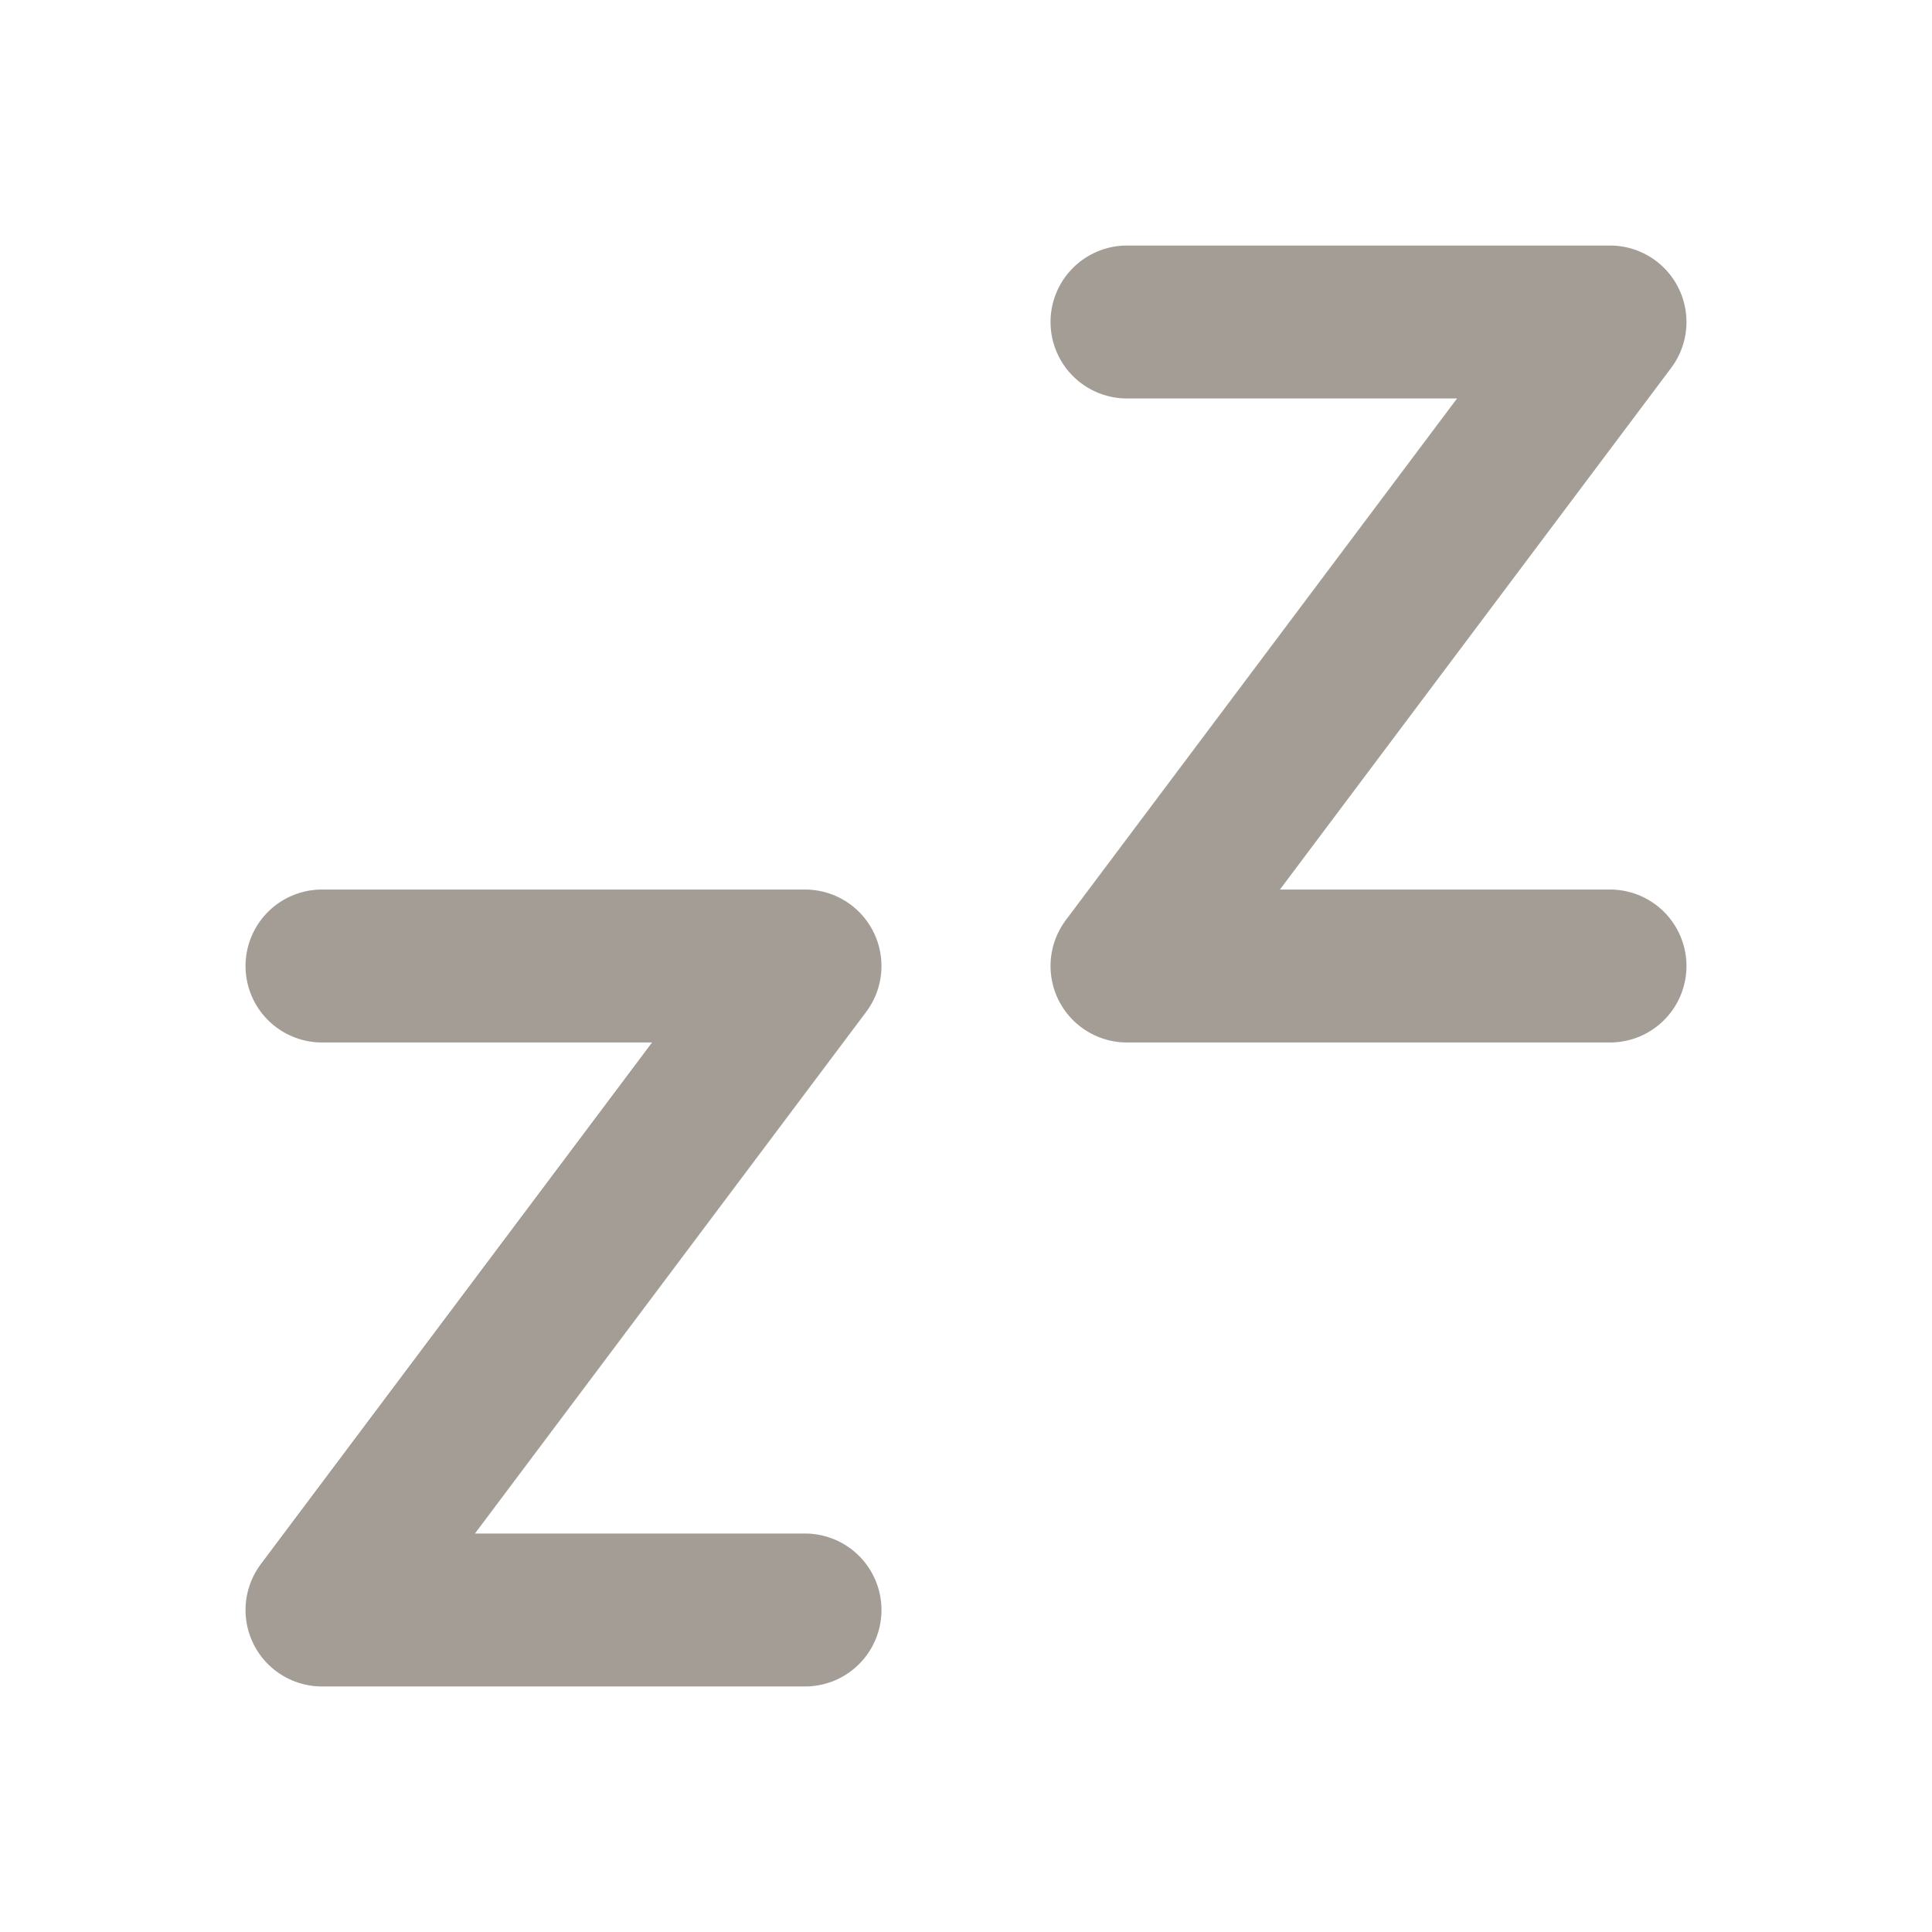
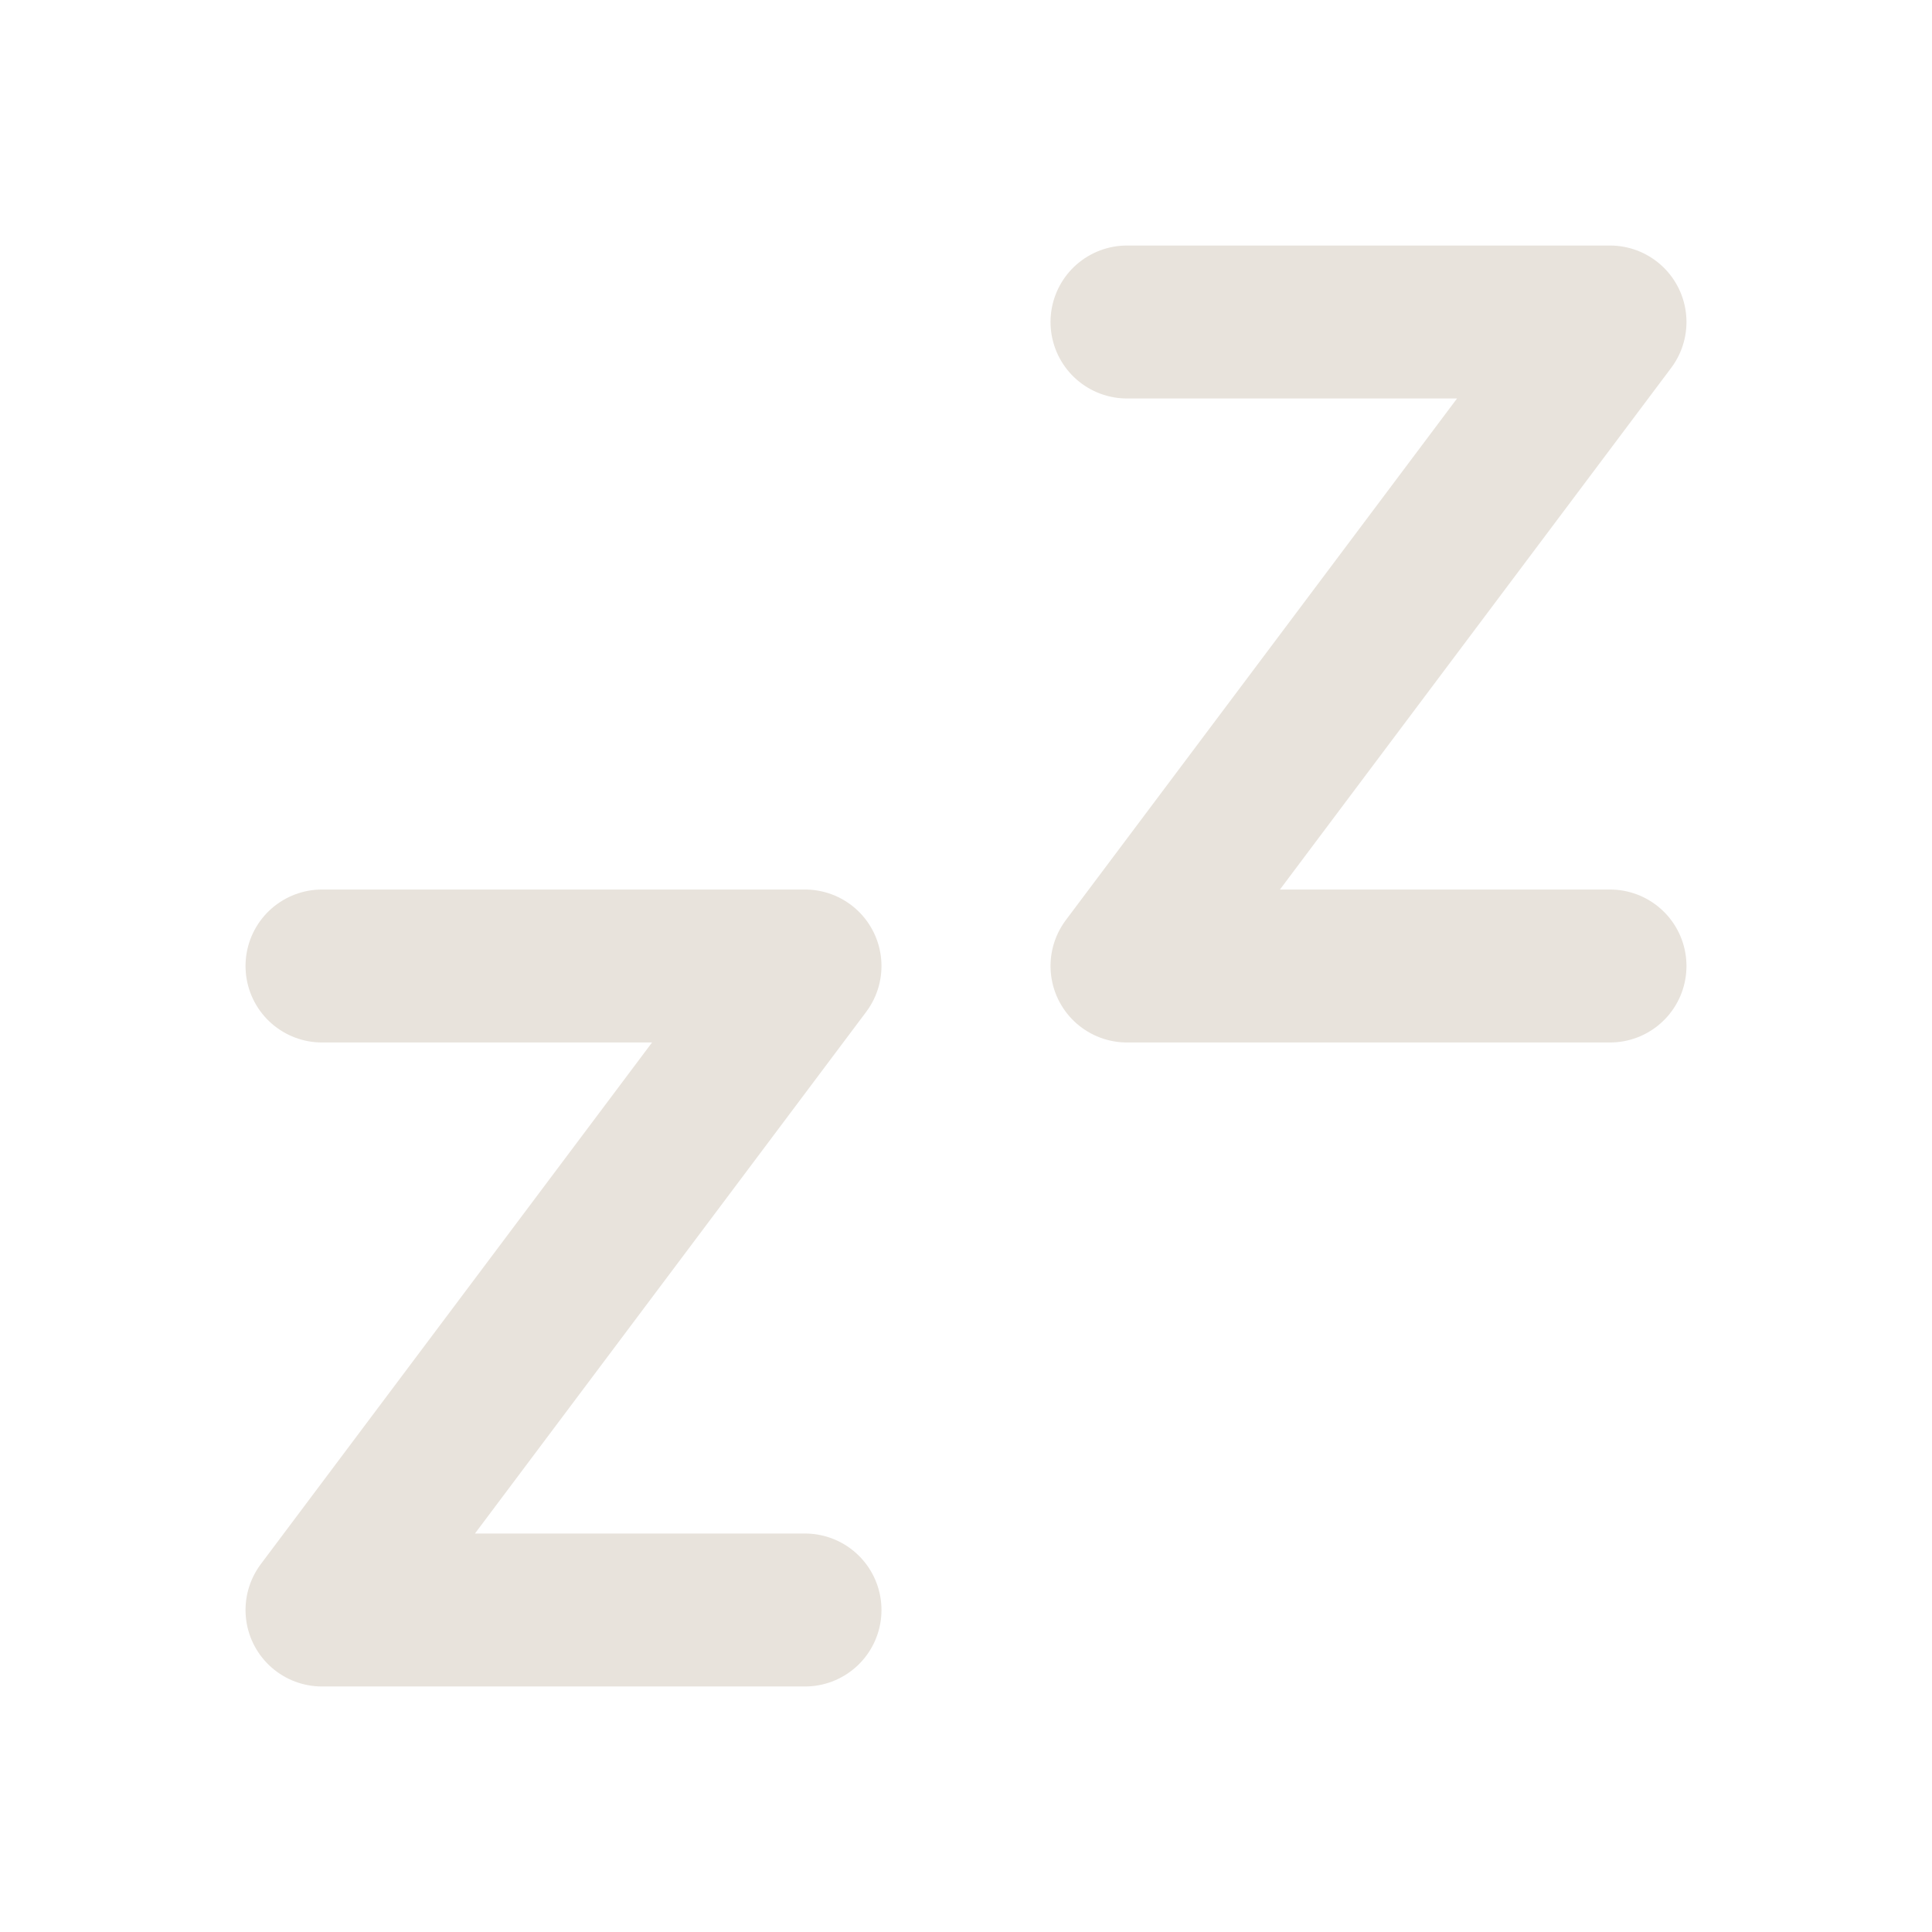
- <svg xmlns="http://www.w3.org/2000/svg" width="128" height="128" viewBox="0 0 24 24" fill="none" stroke="#a39d96" stroke-width="1.9" stroke-linecap="round" stroke-linejoin="round">
+ <svg xmlns="http://www.w3.org/2000/svg" width="128" height="128" viewBox="0 0 24 24" fill="none" stroke="#e8e3dc" stroke-width="1.9" stroke-linecap="round" stroke-linejoin="round">
  <path d="M4 12h6l-6 8h6" />
  <path d="M14 4h6l-6 8h6" />
</svg>
